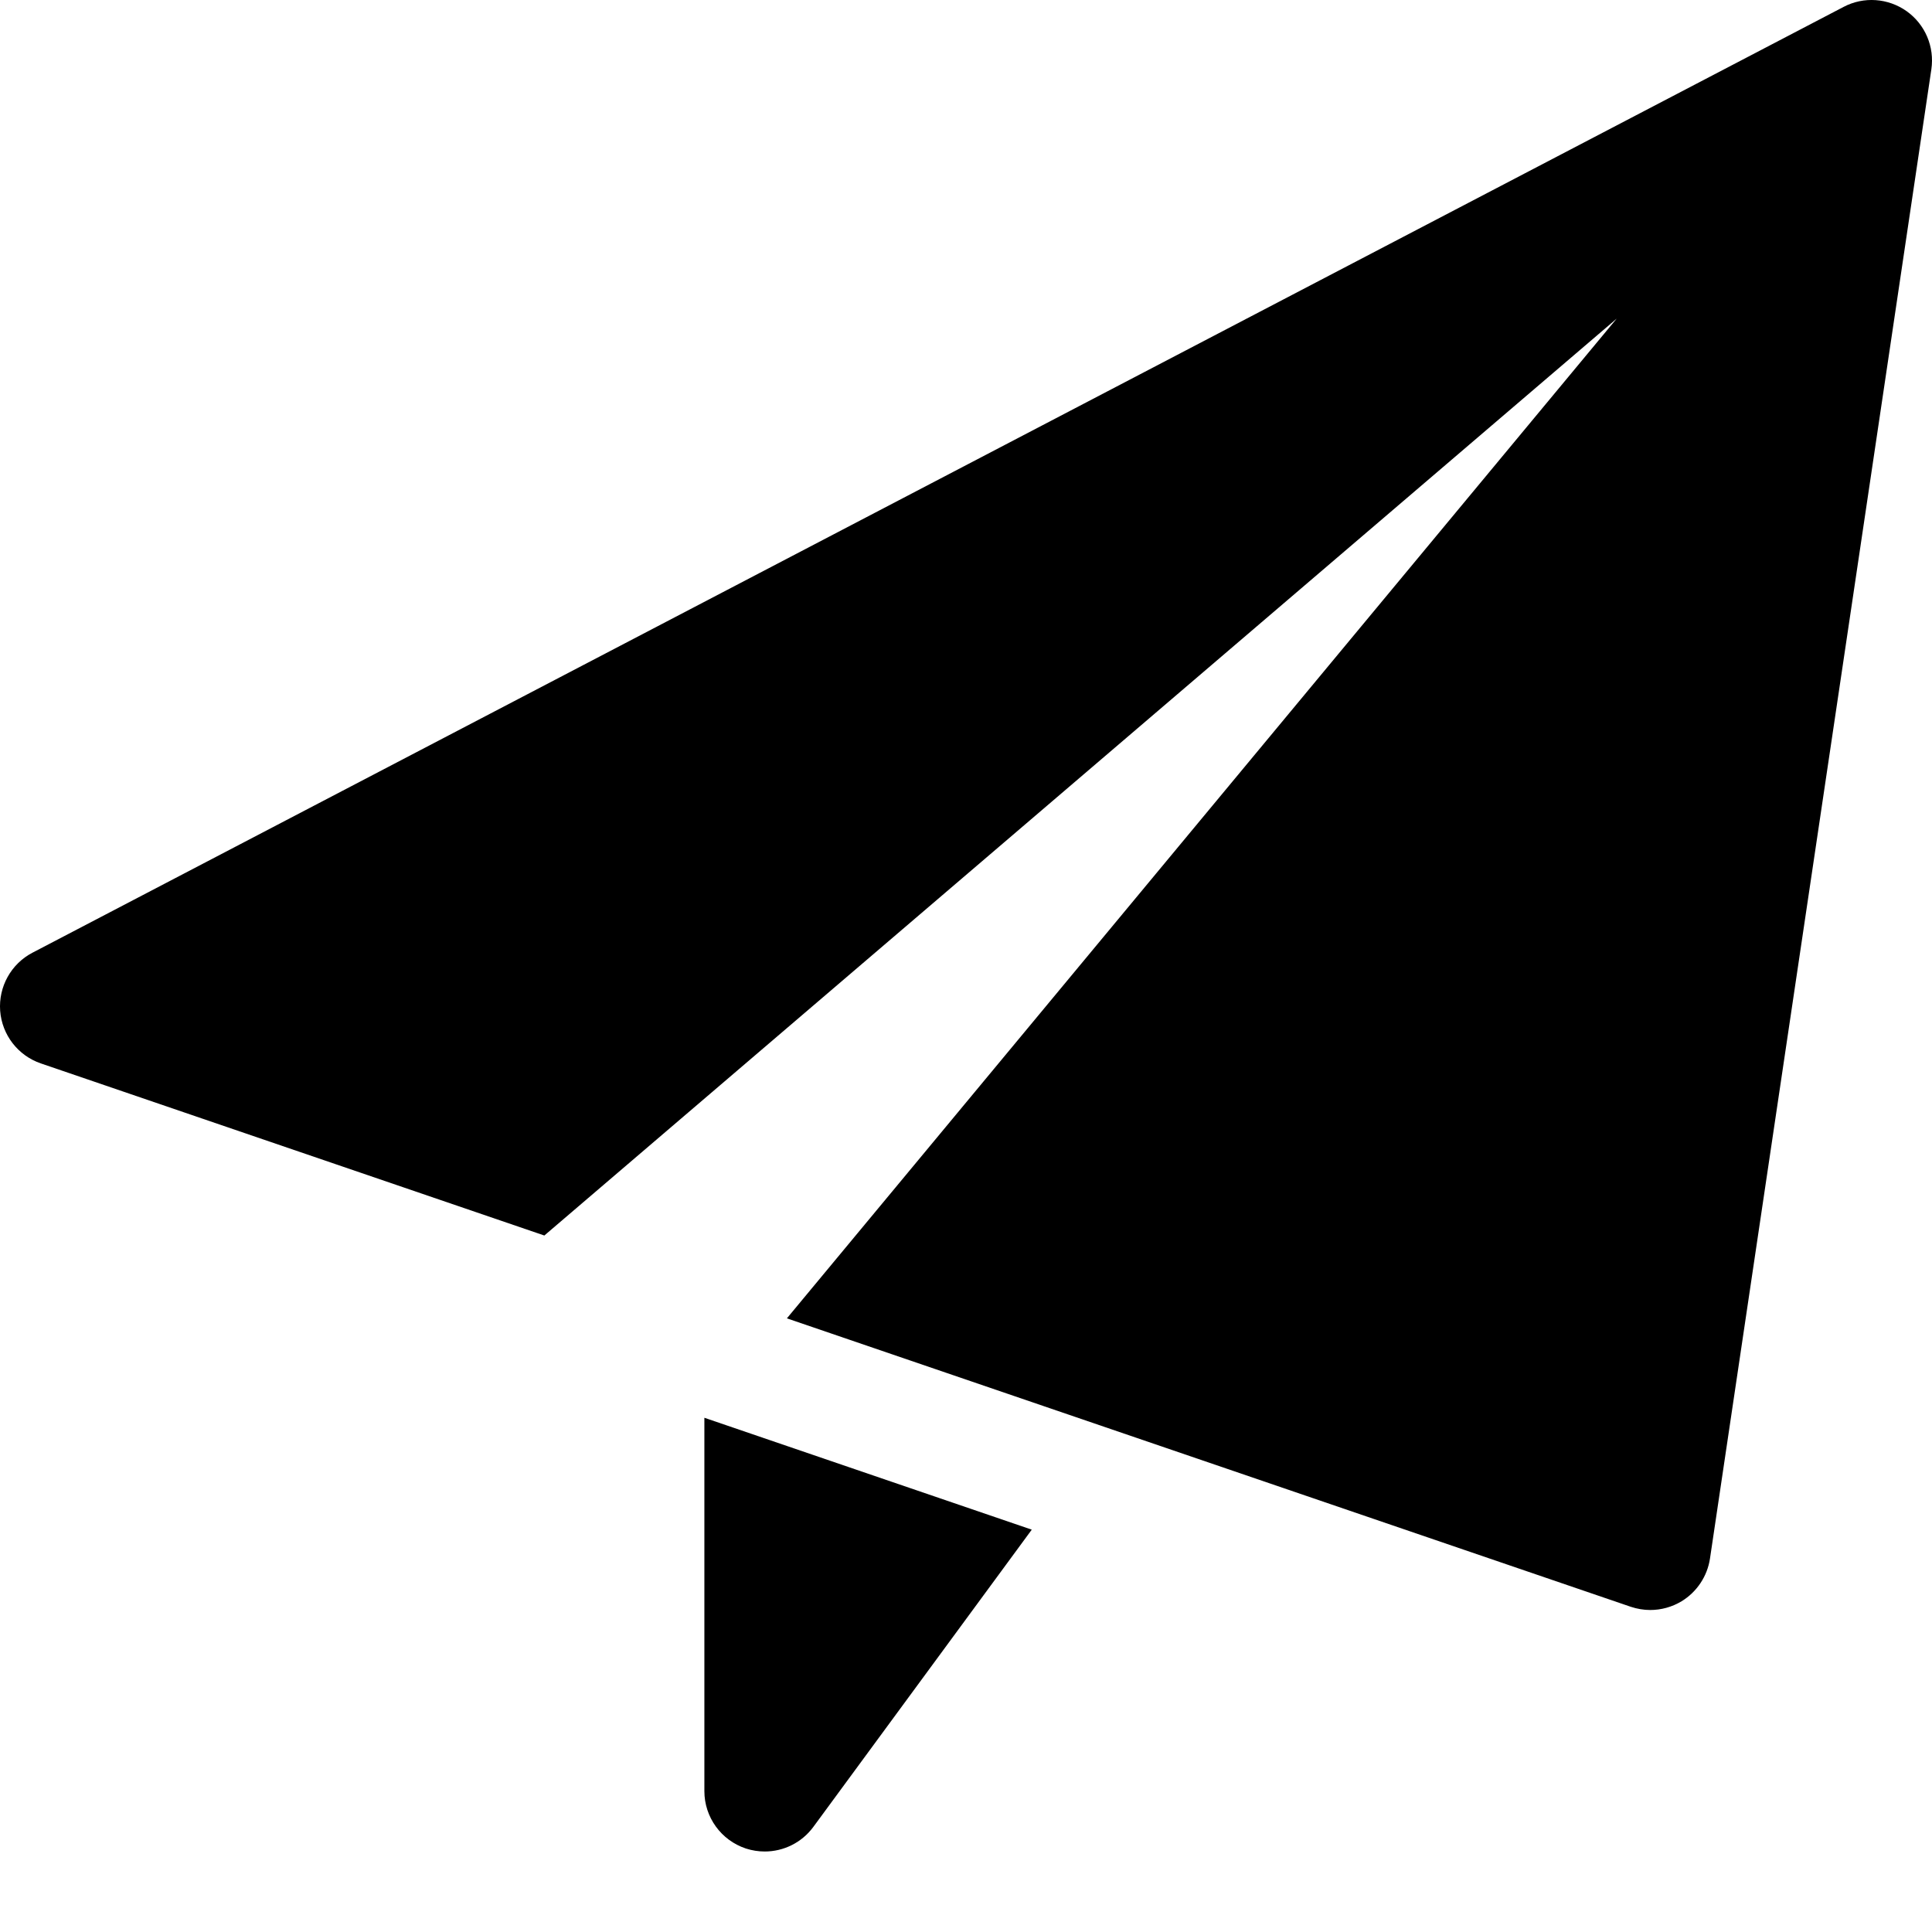
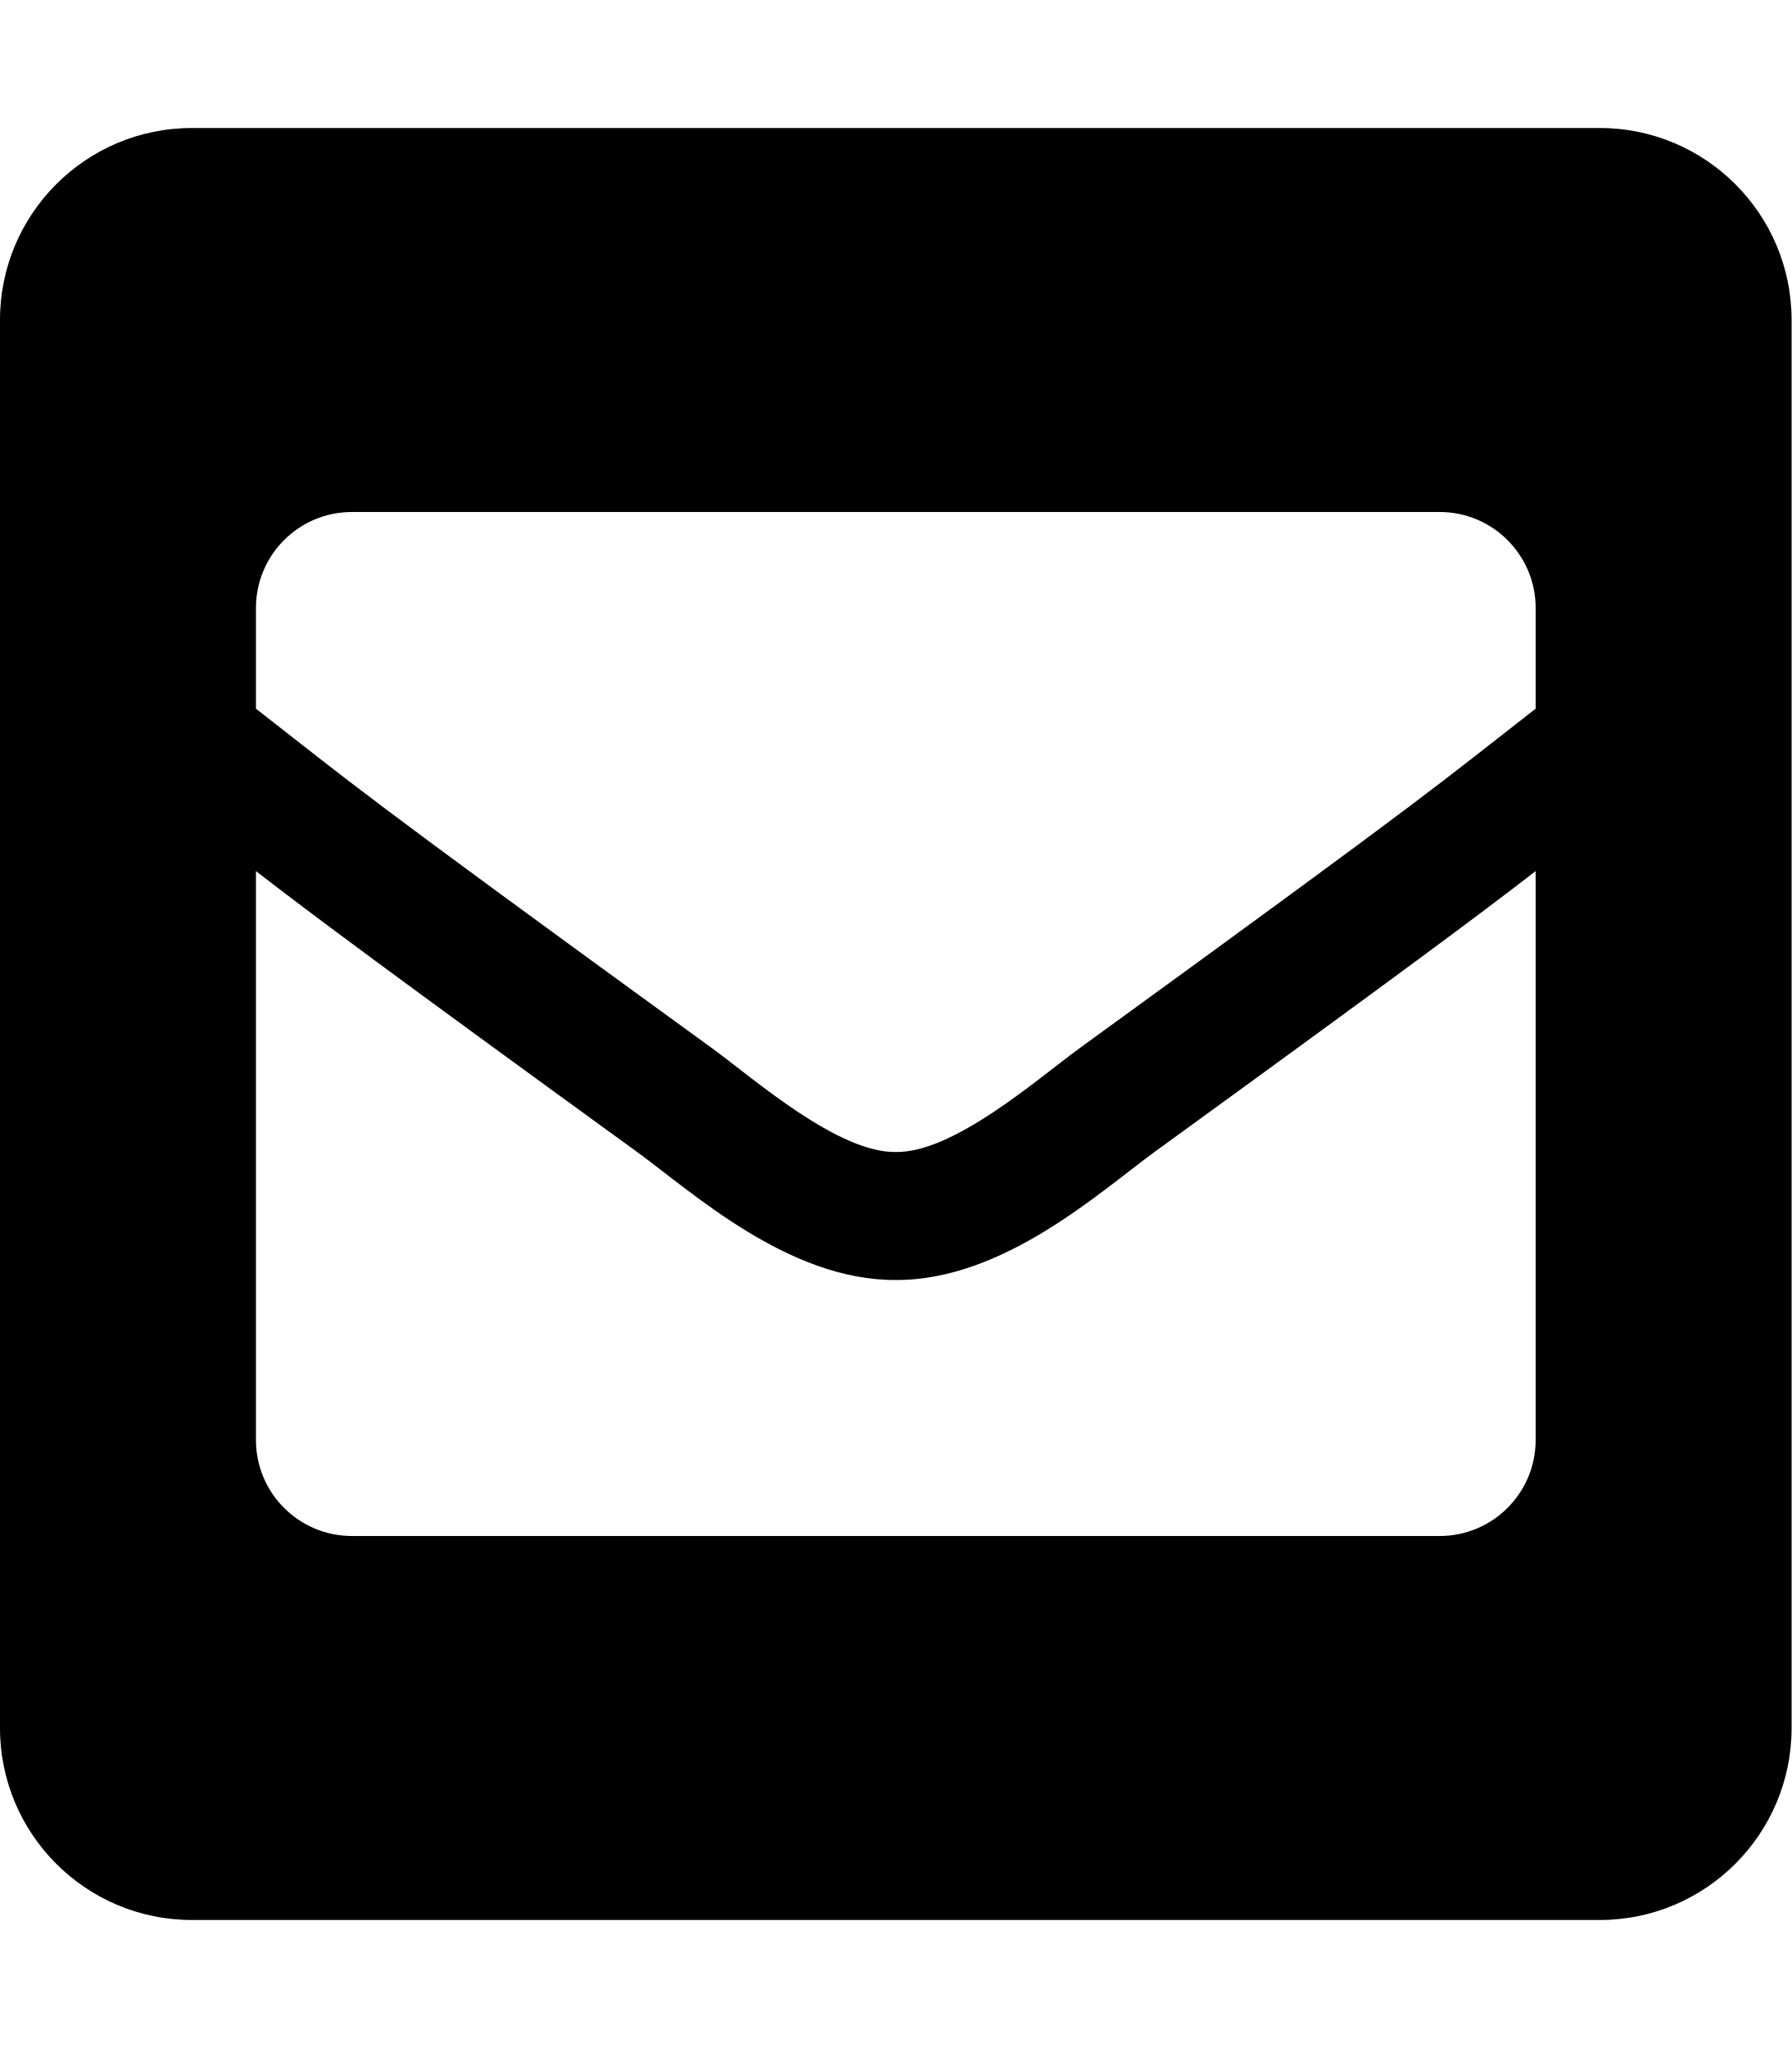
- <svg xmlns="http://www.w3.org/2000/svg" enable-background="new 0 0 24 24" height="512" viewBox="0 0 24 24" width="512">
-   <path d="m8.75 17.612v4.638c0 .324.208.611.516.713.077.025.156.037.234.037.234 0 .46-.11.604-.306l2.713-3.692z" />
-   <path d="m23.685.139c-.23-.163-.532-.185-.782-.054l-22.5 11.75c-.266.139-.423.423-.401.722.023.3.222.556.505.653l6.255 2.138 13.321-11.39-10.308 12.419 10.483 3.583c.078.026.16.04.242.04.136 0 .271-.037.39-.109.19-.116.319-.311.352-.53l2.75-18.5c.041-.28-.077-.558-.307-.722z" />
+ <svg xmlns="http://www.w3.org/2000/svg" viewBox="0 0 448 512">
+   <path d="M400 32H48C21.49 32 0 53.49 0 80v352c0 26.51 21.49 48 48 48h352c26.51 0 48-21.49 48-48V80c0-26.51-21.49-48-48-48zM178.117 262.104C87.429 196.287 88.353 196.121 64 177.167V152c0-13.255 10.745-24 24-24h272c13.255 0 24 10.745 24 24v25.167c-24.371 18.969-23.434 19.124-114.117 84.938-10.5 7.655-31.392 26.12-45.883 25.894-14.503.218-35.367-18.227-45.883-25.895zM384 217.775V360c0 13.255-10.745 24-24 24H88c-13.255 0-24-10.745-24-24V217.775c13.958 10.794 33.329 25.236 95.303 70.214 14.162 10.341 37.975 32.145 64.694 32.01 26.887.134 51.037-22.041 64.72-32.025 61.958-44.965 81.325-59.406 95.283-70.199z" />
</svg>
